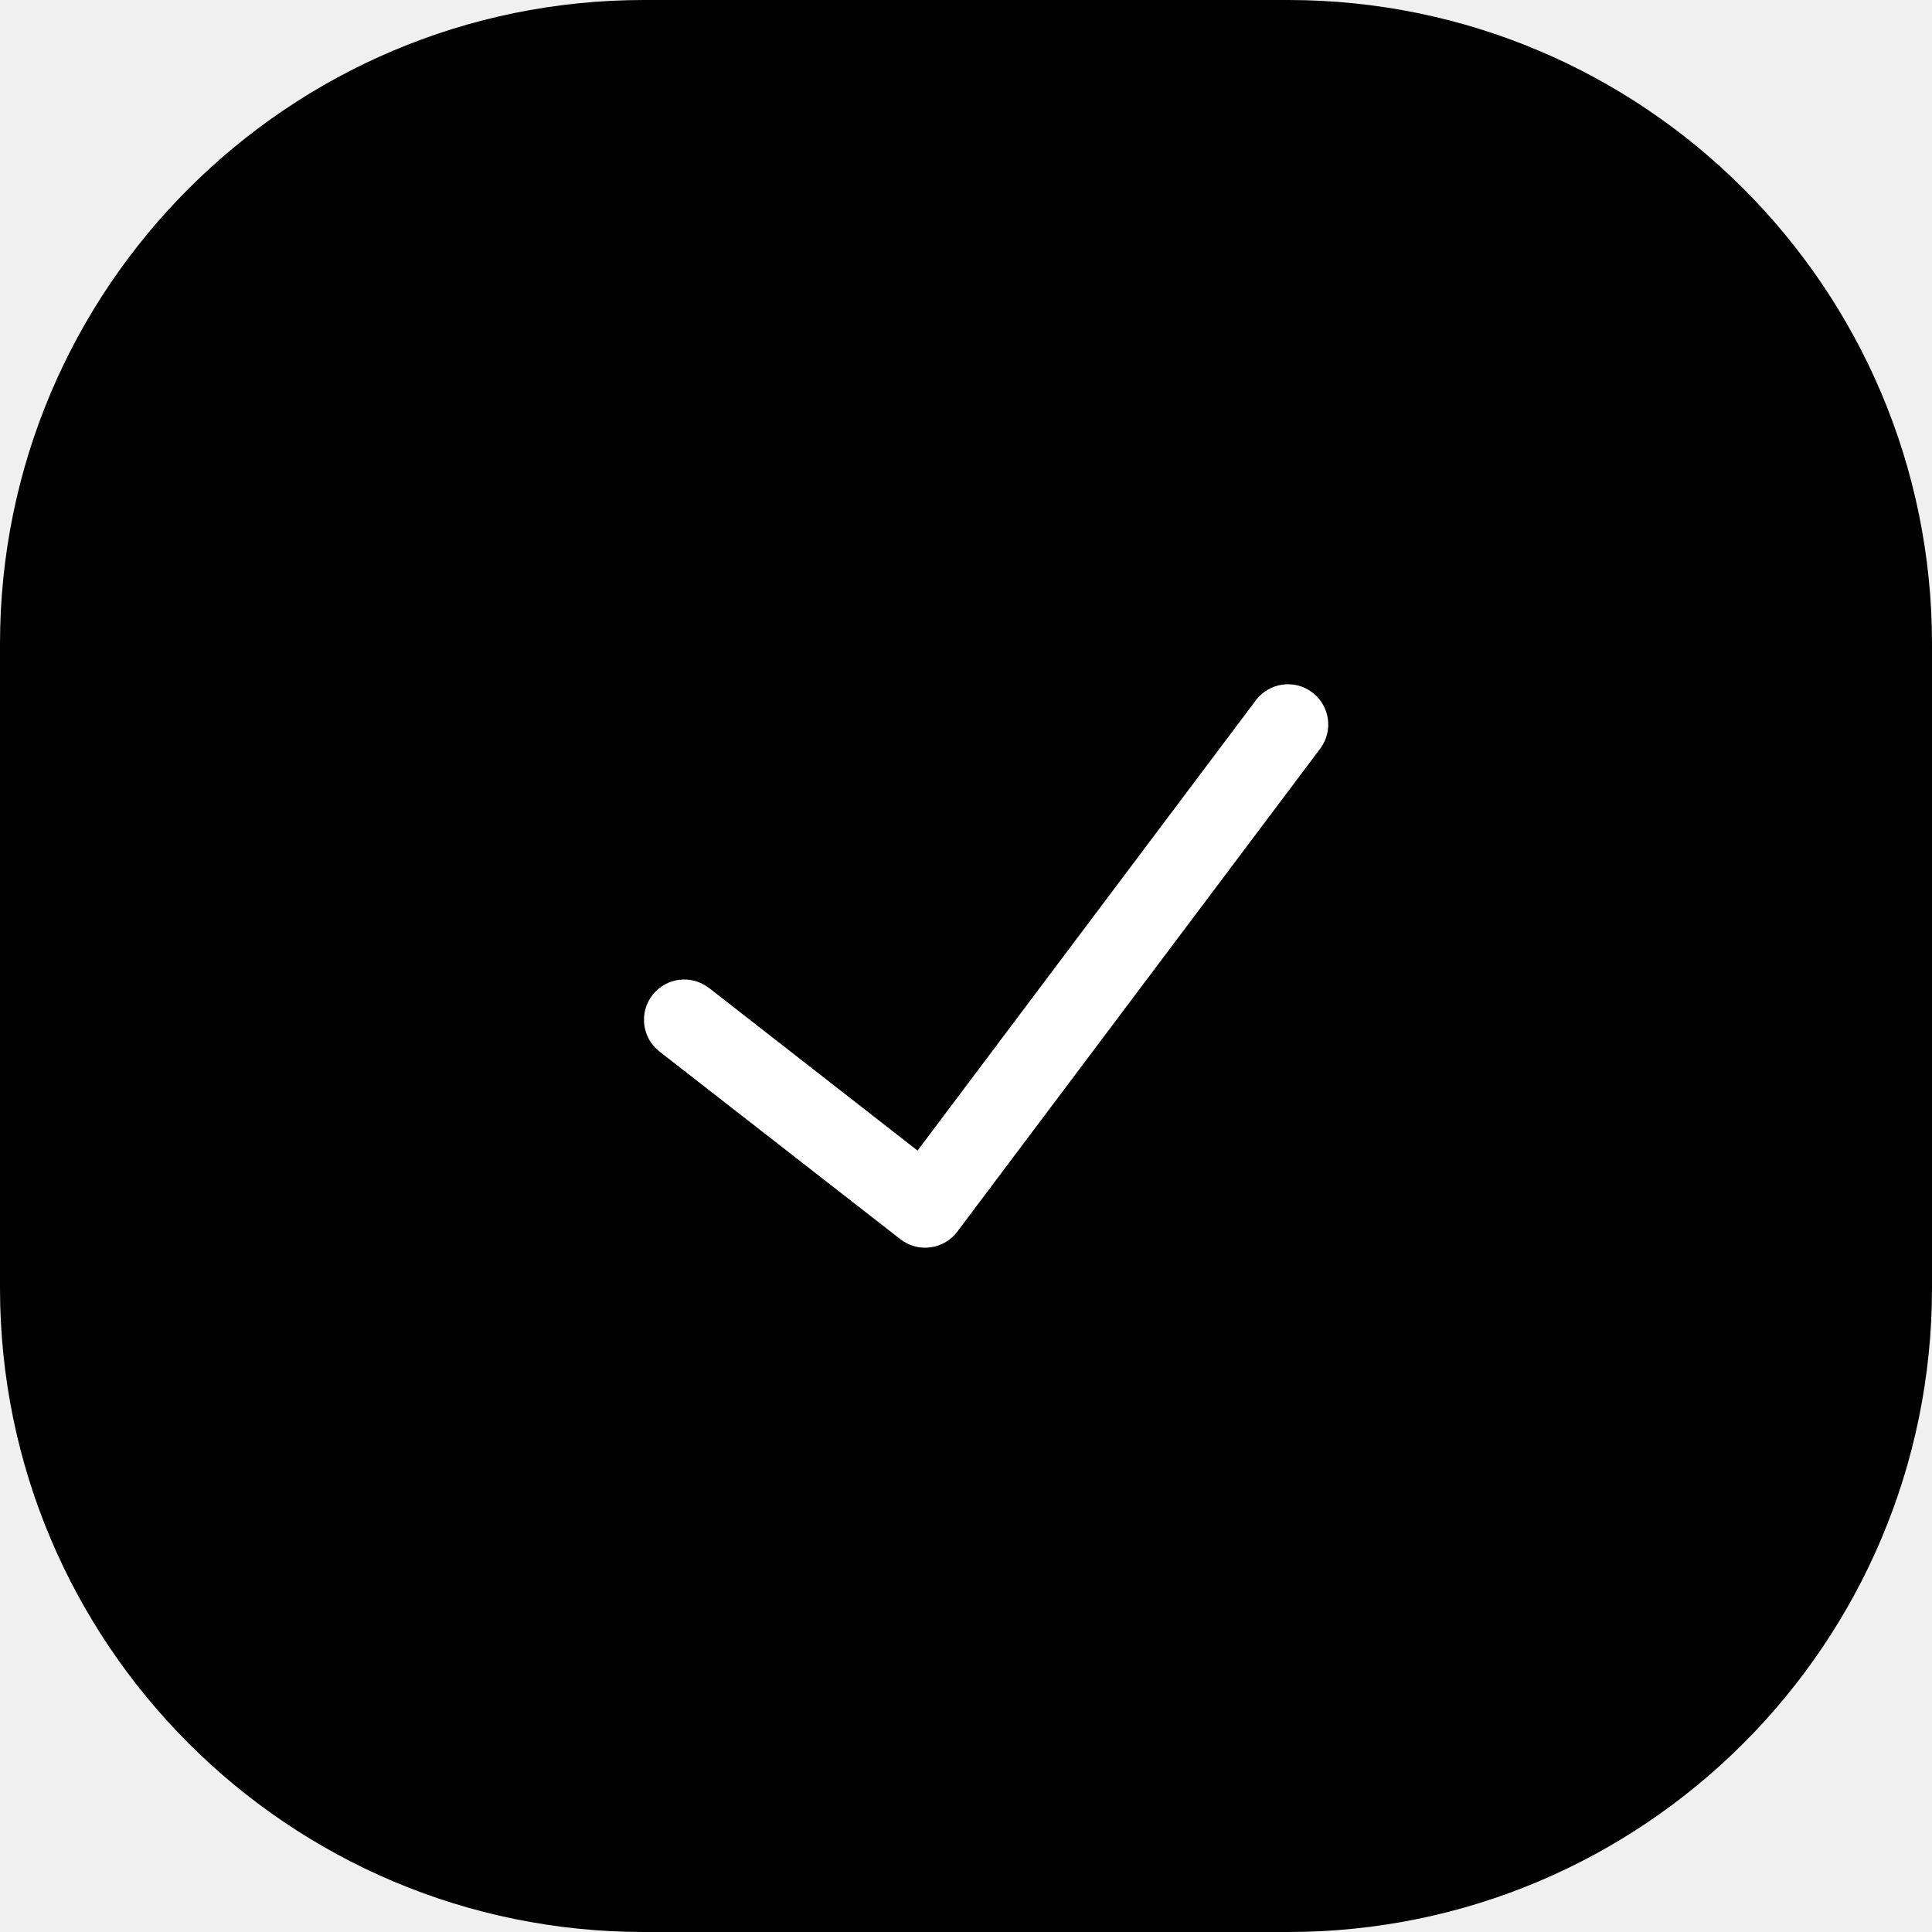
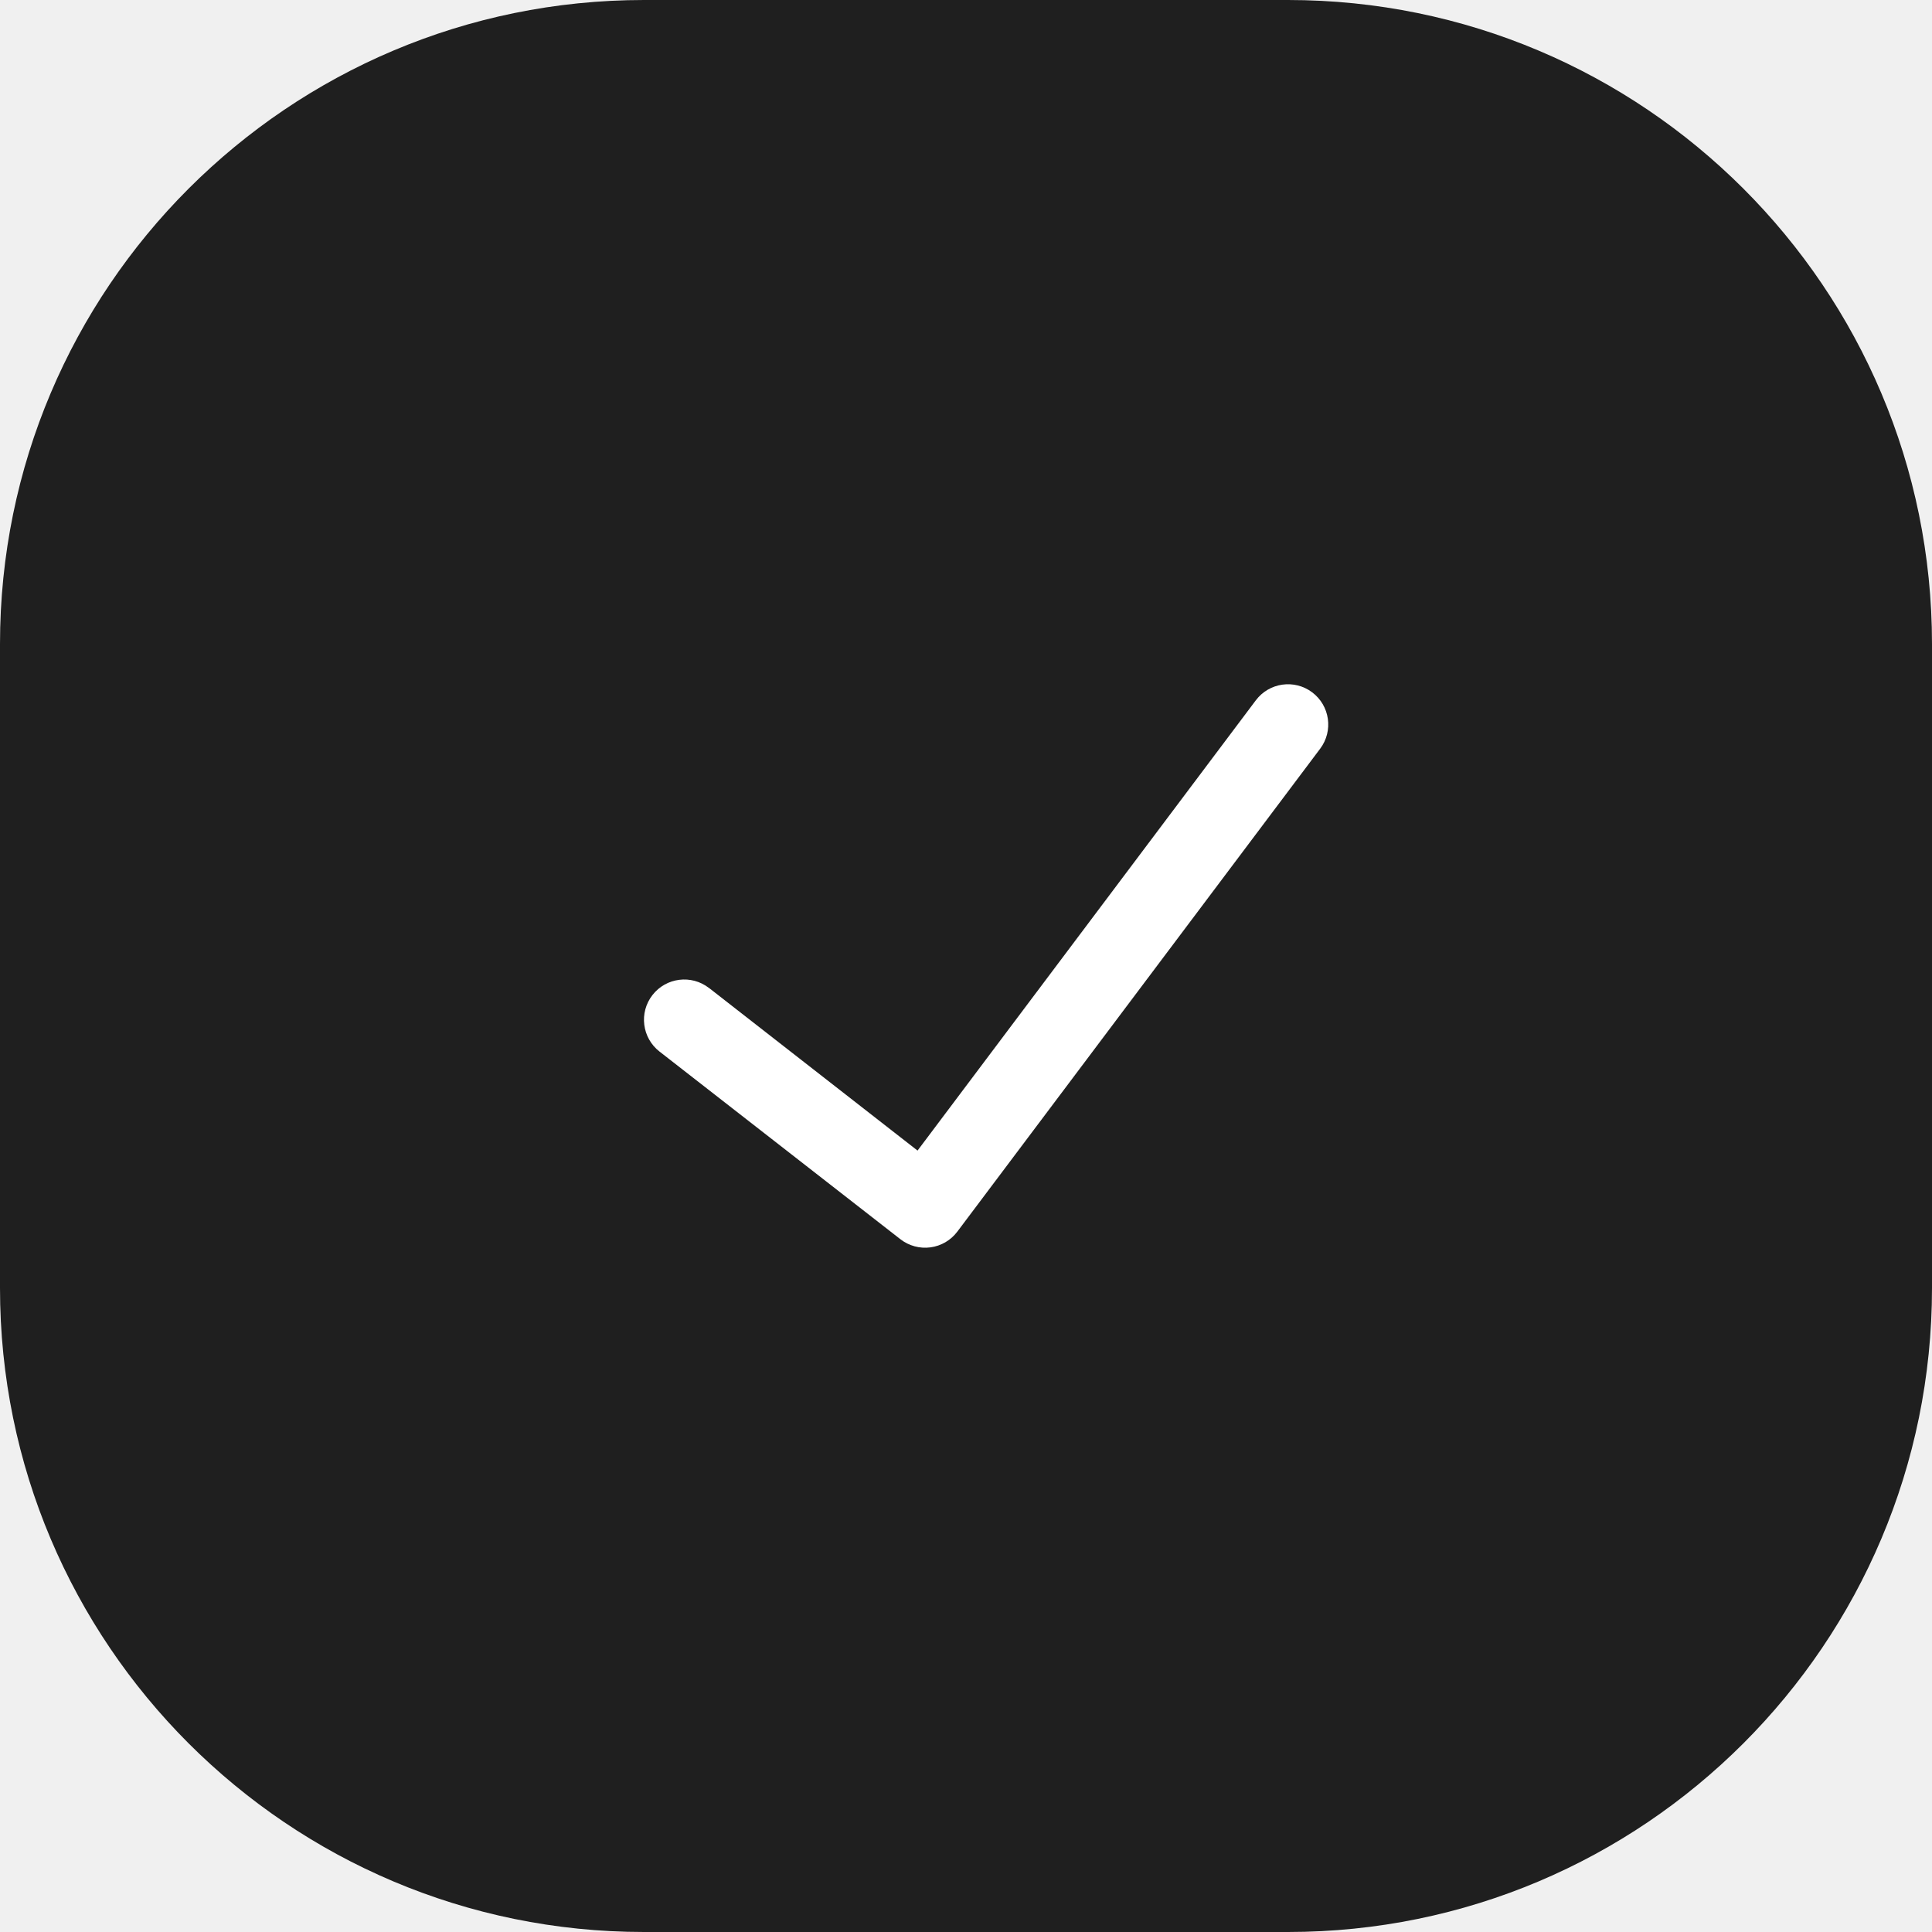
<svg xmlns="http://www.w3.org/2000/svg" width="24" height="24" viewBox="0 0 24 24">
  <g fill="none" fill-rule="evenodd">
-     <rect width="24" height="24" fill="#000" rx="8" />
+     <rect width="24" height="24" fill="#1F1F1F" rx="8" />
    <path fill="#FFF" fill-rule="nonzero" d="M8.807 12.273a.5.5 0 1 0-.614.79l2.992 2.331a.5.5 0 0 0 .707-.094l4.508-6a.5.5 0 1 0-.8-.6l-4.202 5.593-2.59-2.02z" />
  </g>
</svg>
